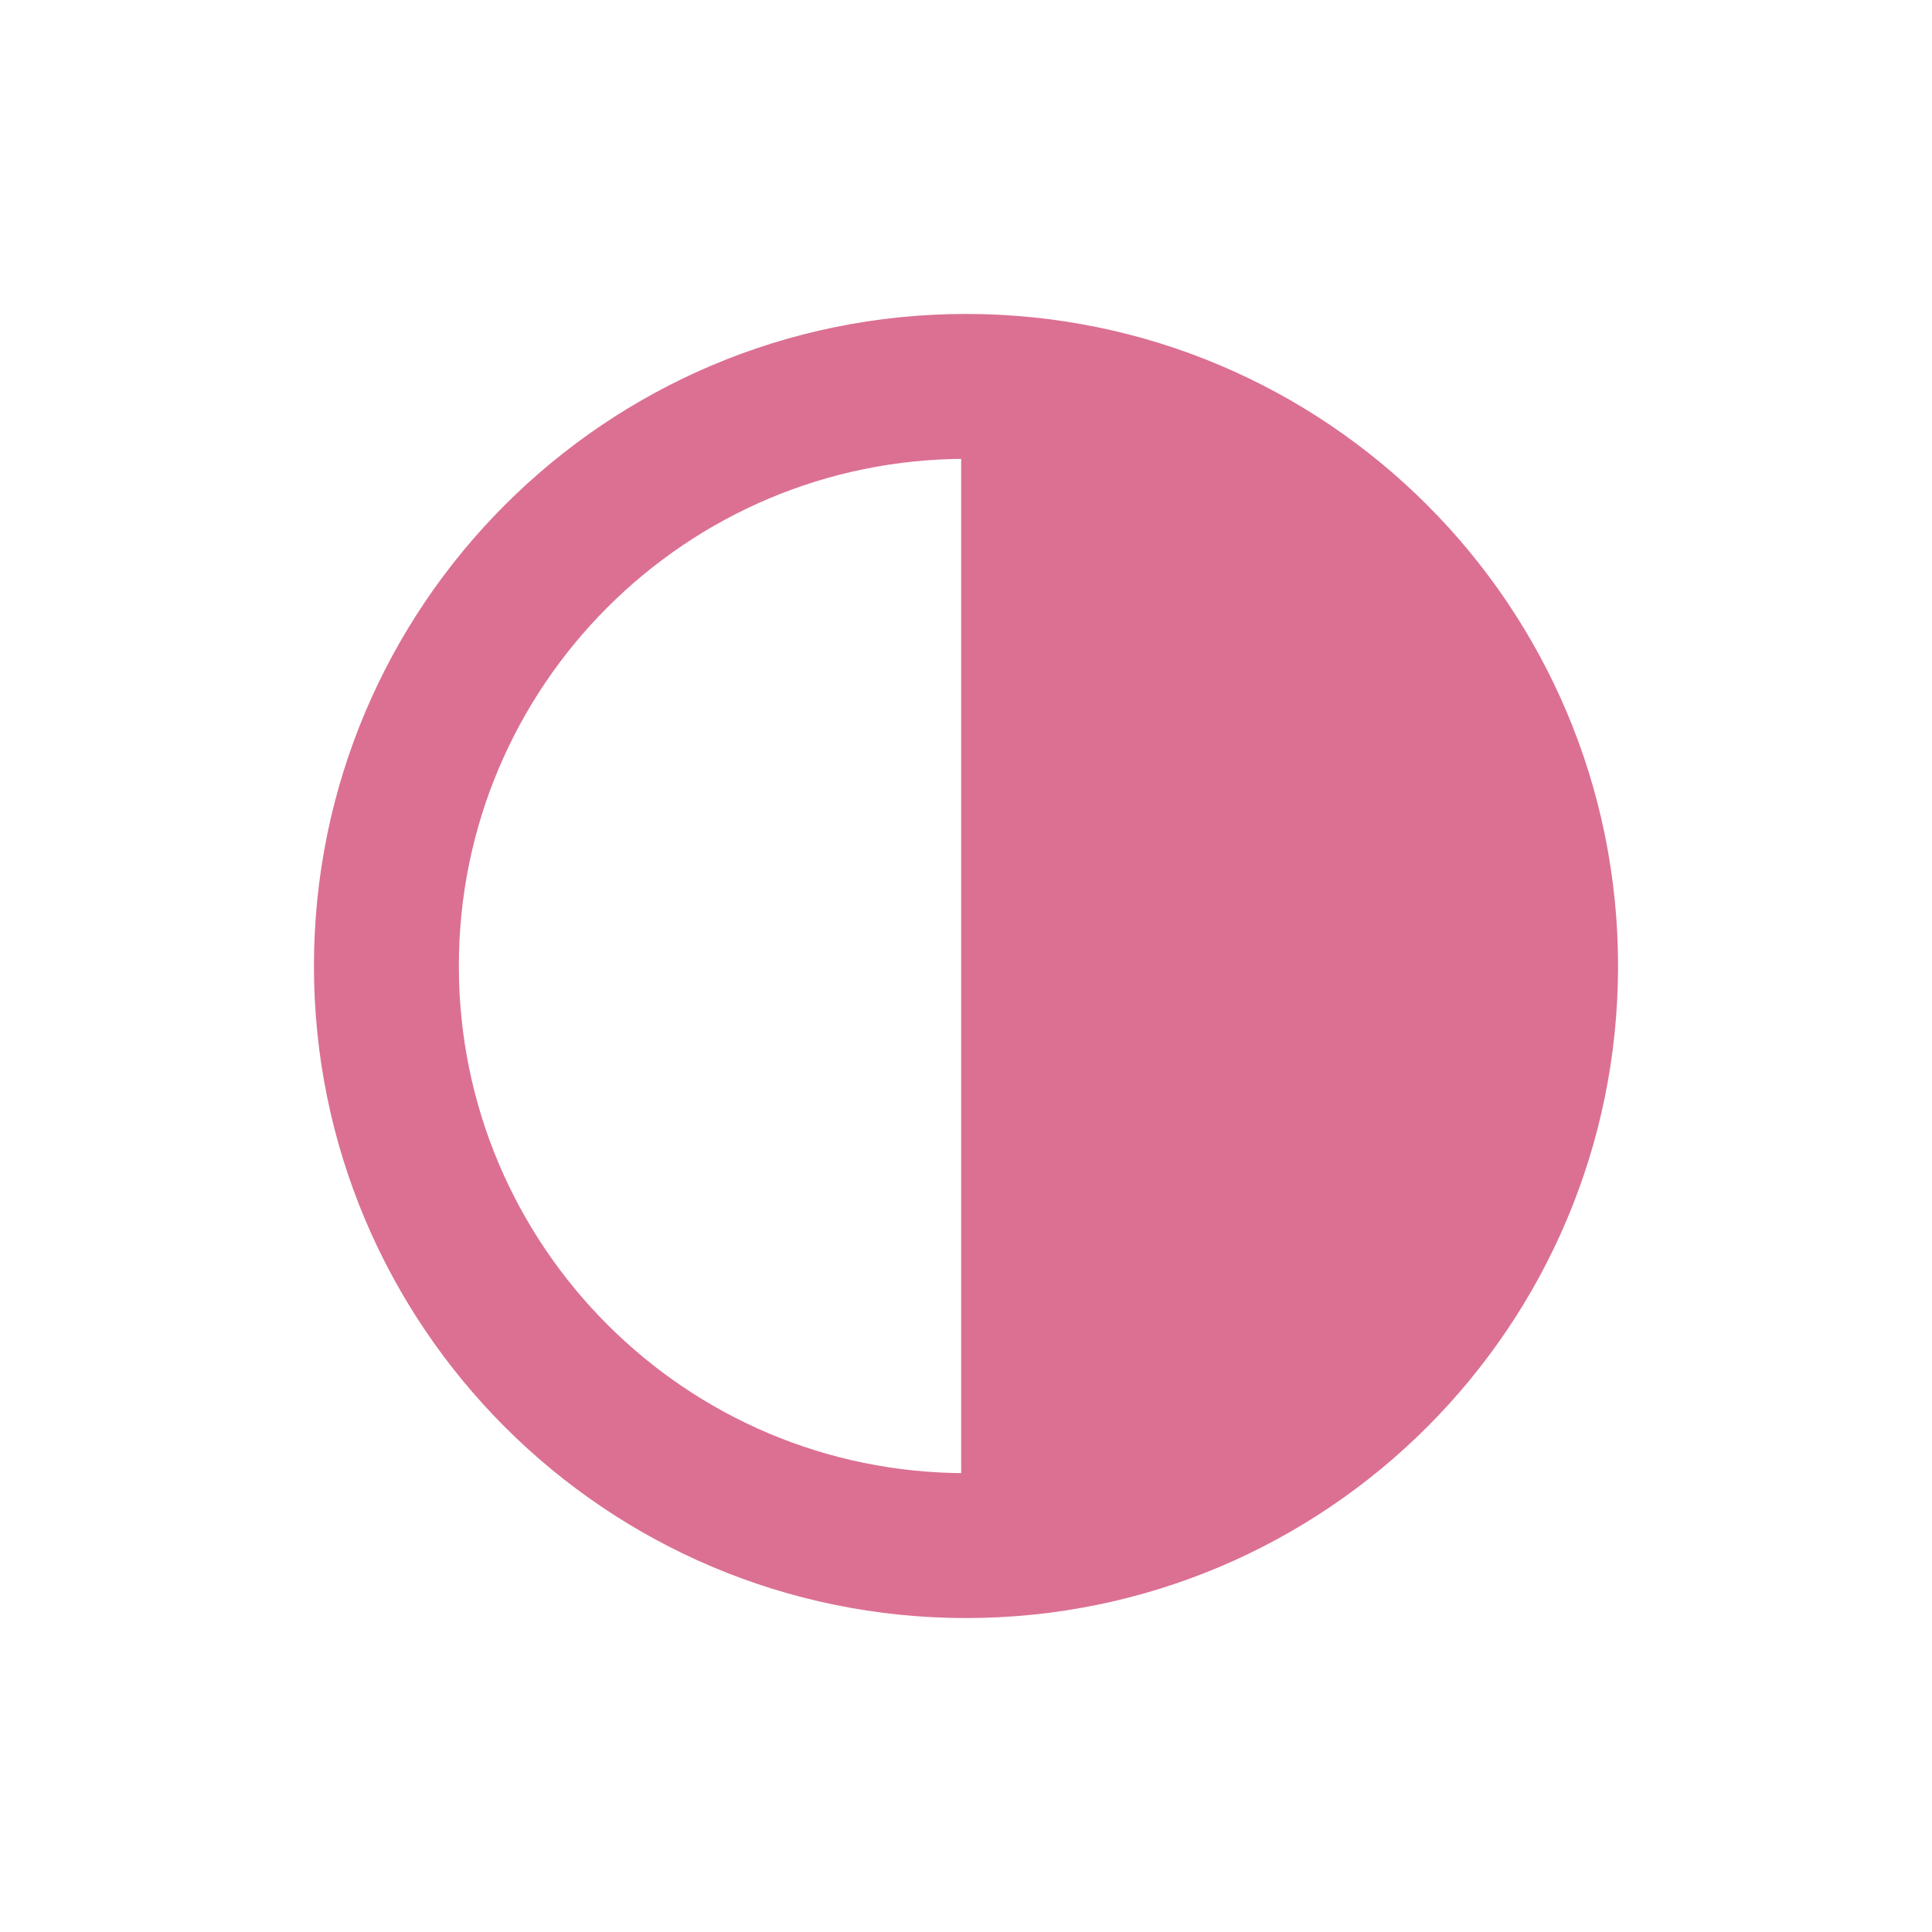
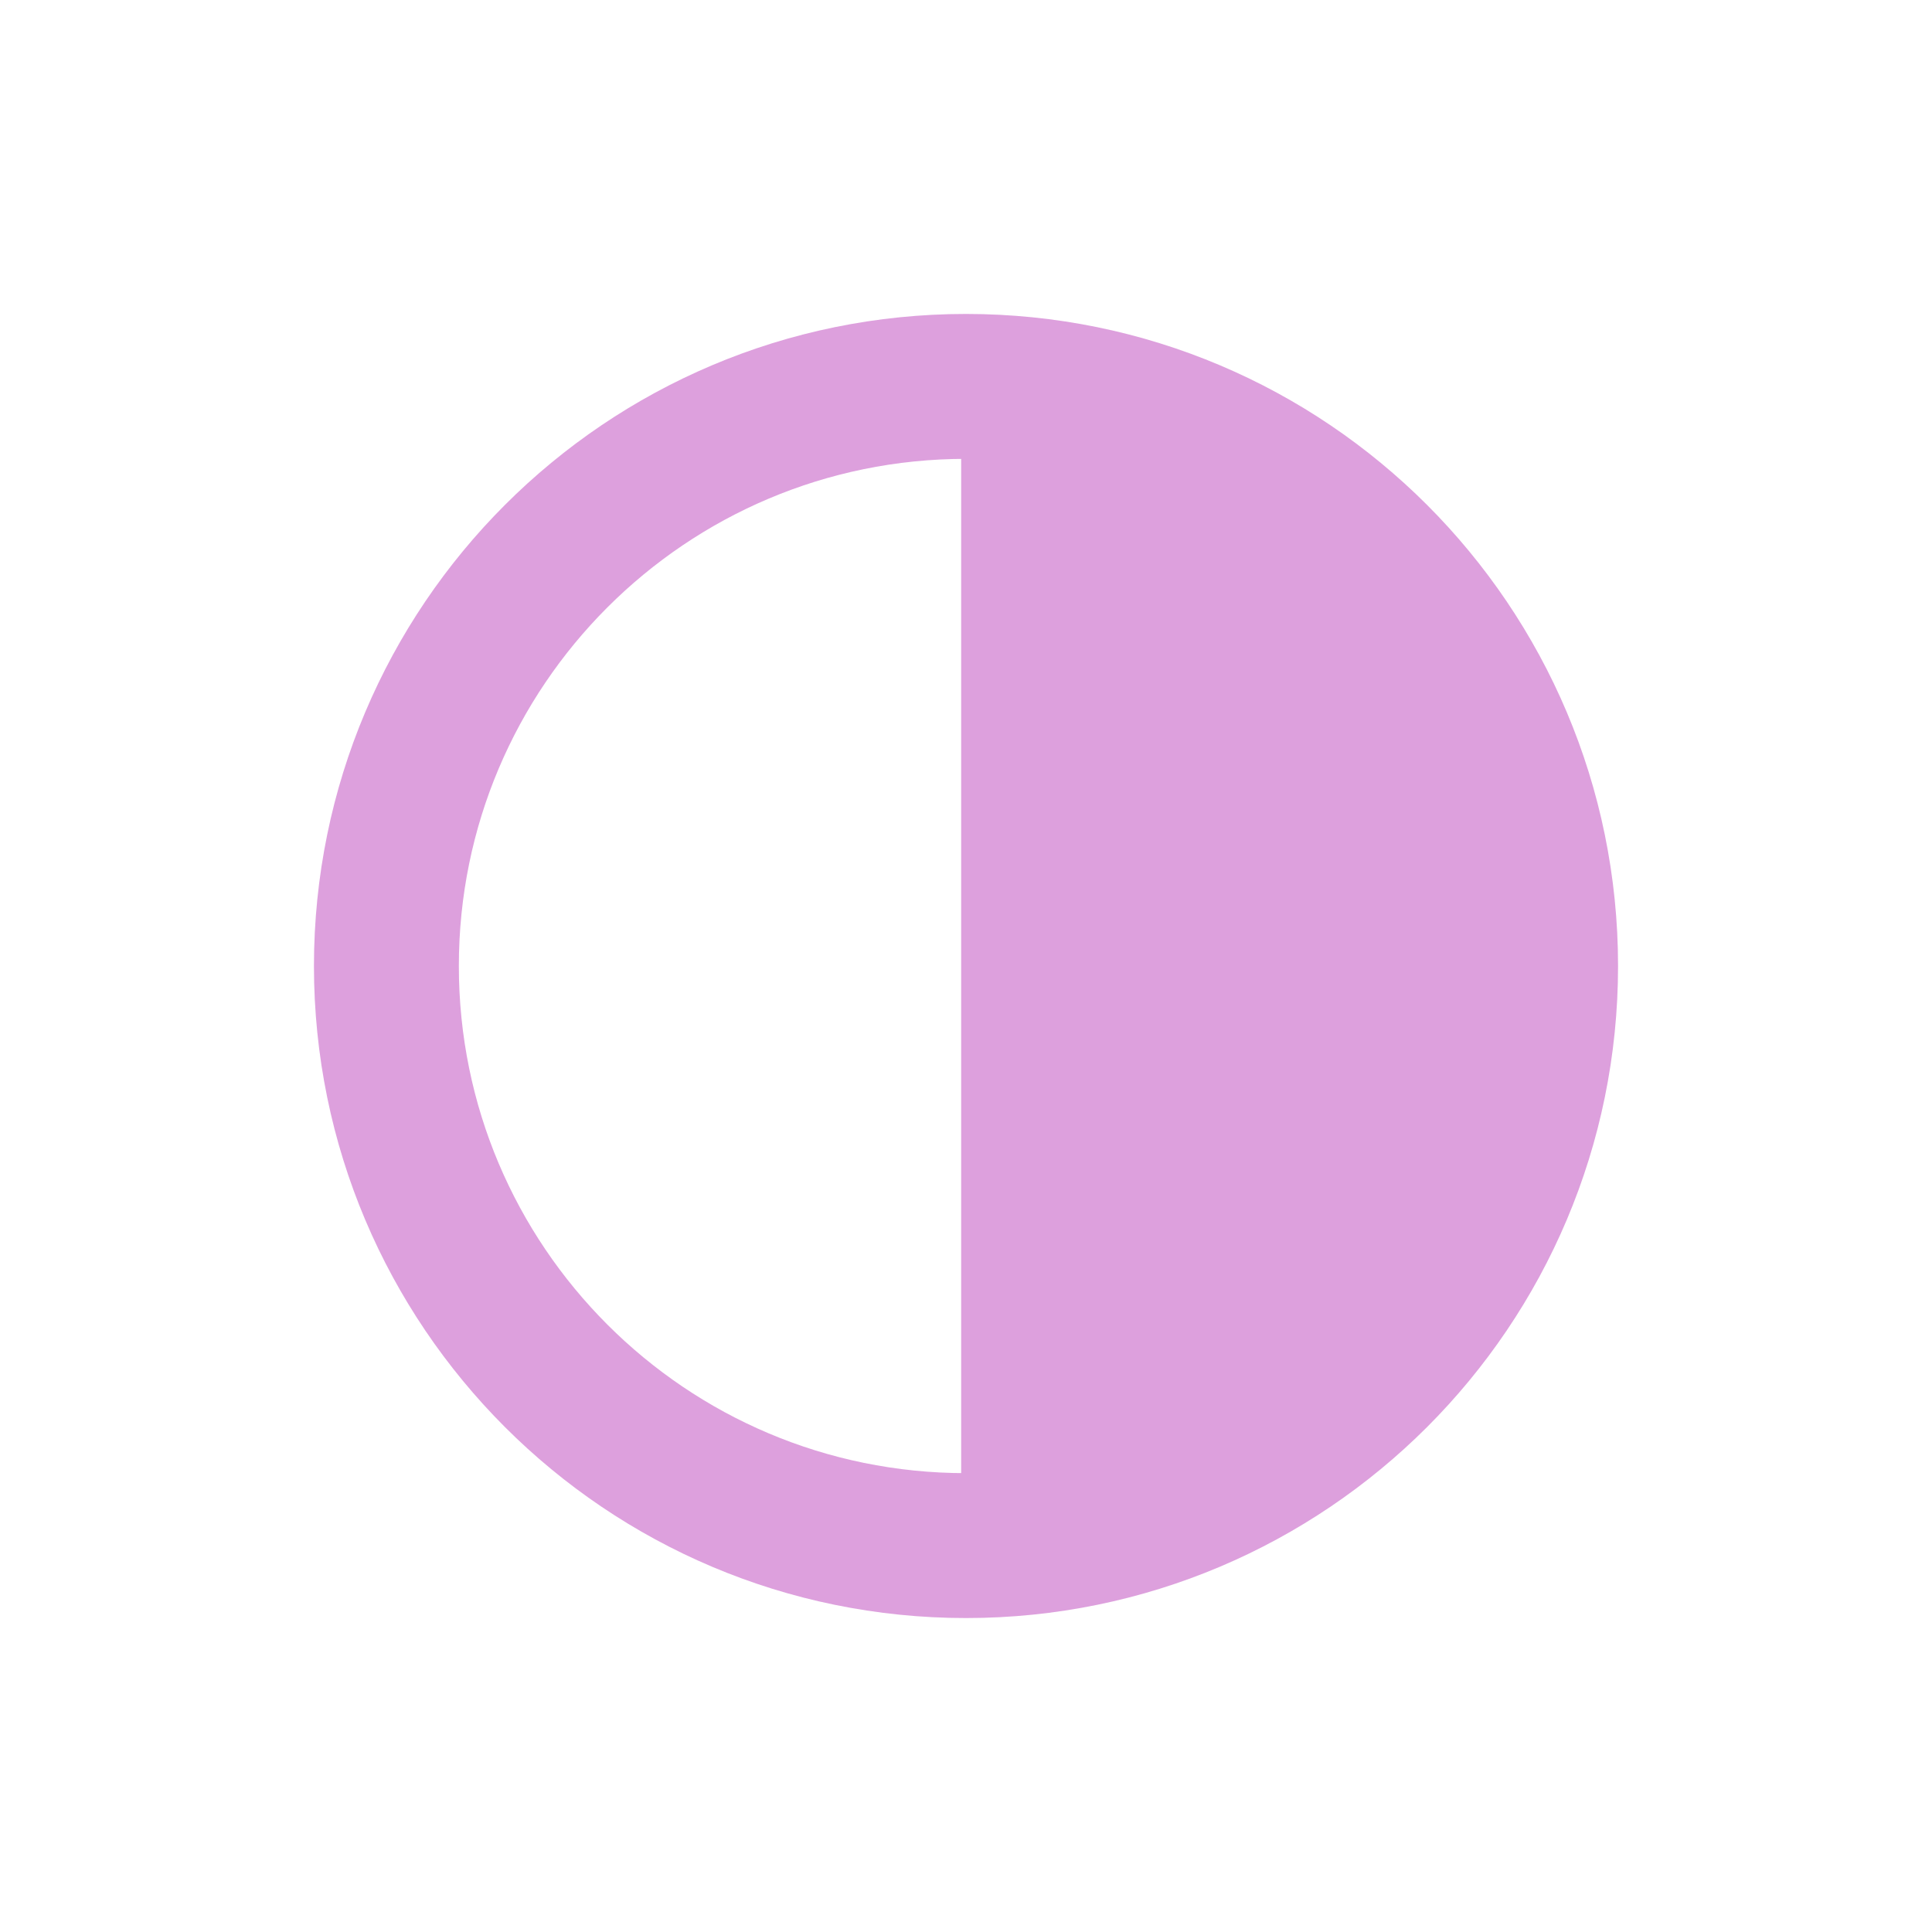
<svg xmlns="http://www.w3.org/2000/svg" width="20" height="20">
  <g>
-     <circle cx="10" cy="10" r="6" style="stroke:palevioletred;stroke-width:1.5;" fill="transparent" />
-     <path d="M10 16 L10 4 A4,4 0 0,1 10 16" style="stroke:palevioletred; stroke-width:0.1;" fill="palevioletred" />
+     <circle cx="10" cy="10" r="6" style="stroke:Plum;stroke-width:1.5;" fill="transparent" />
+     <path d="M10 16 L10 4 A4,4 0 0,1 10 16" style="stroke:Plum; stroke-width:0.1;" fill="Plum" />
  </g>
</svg>
